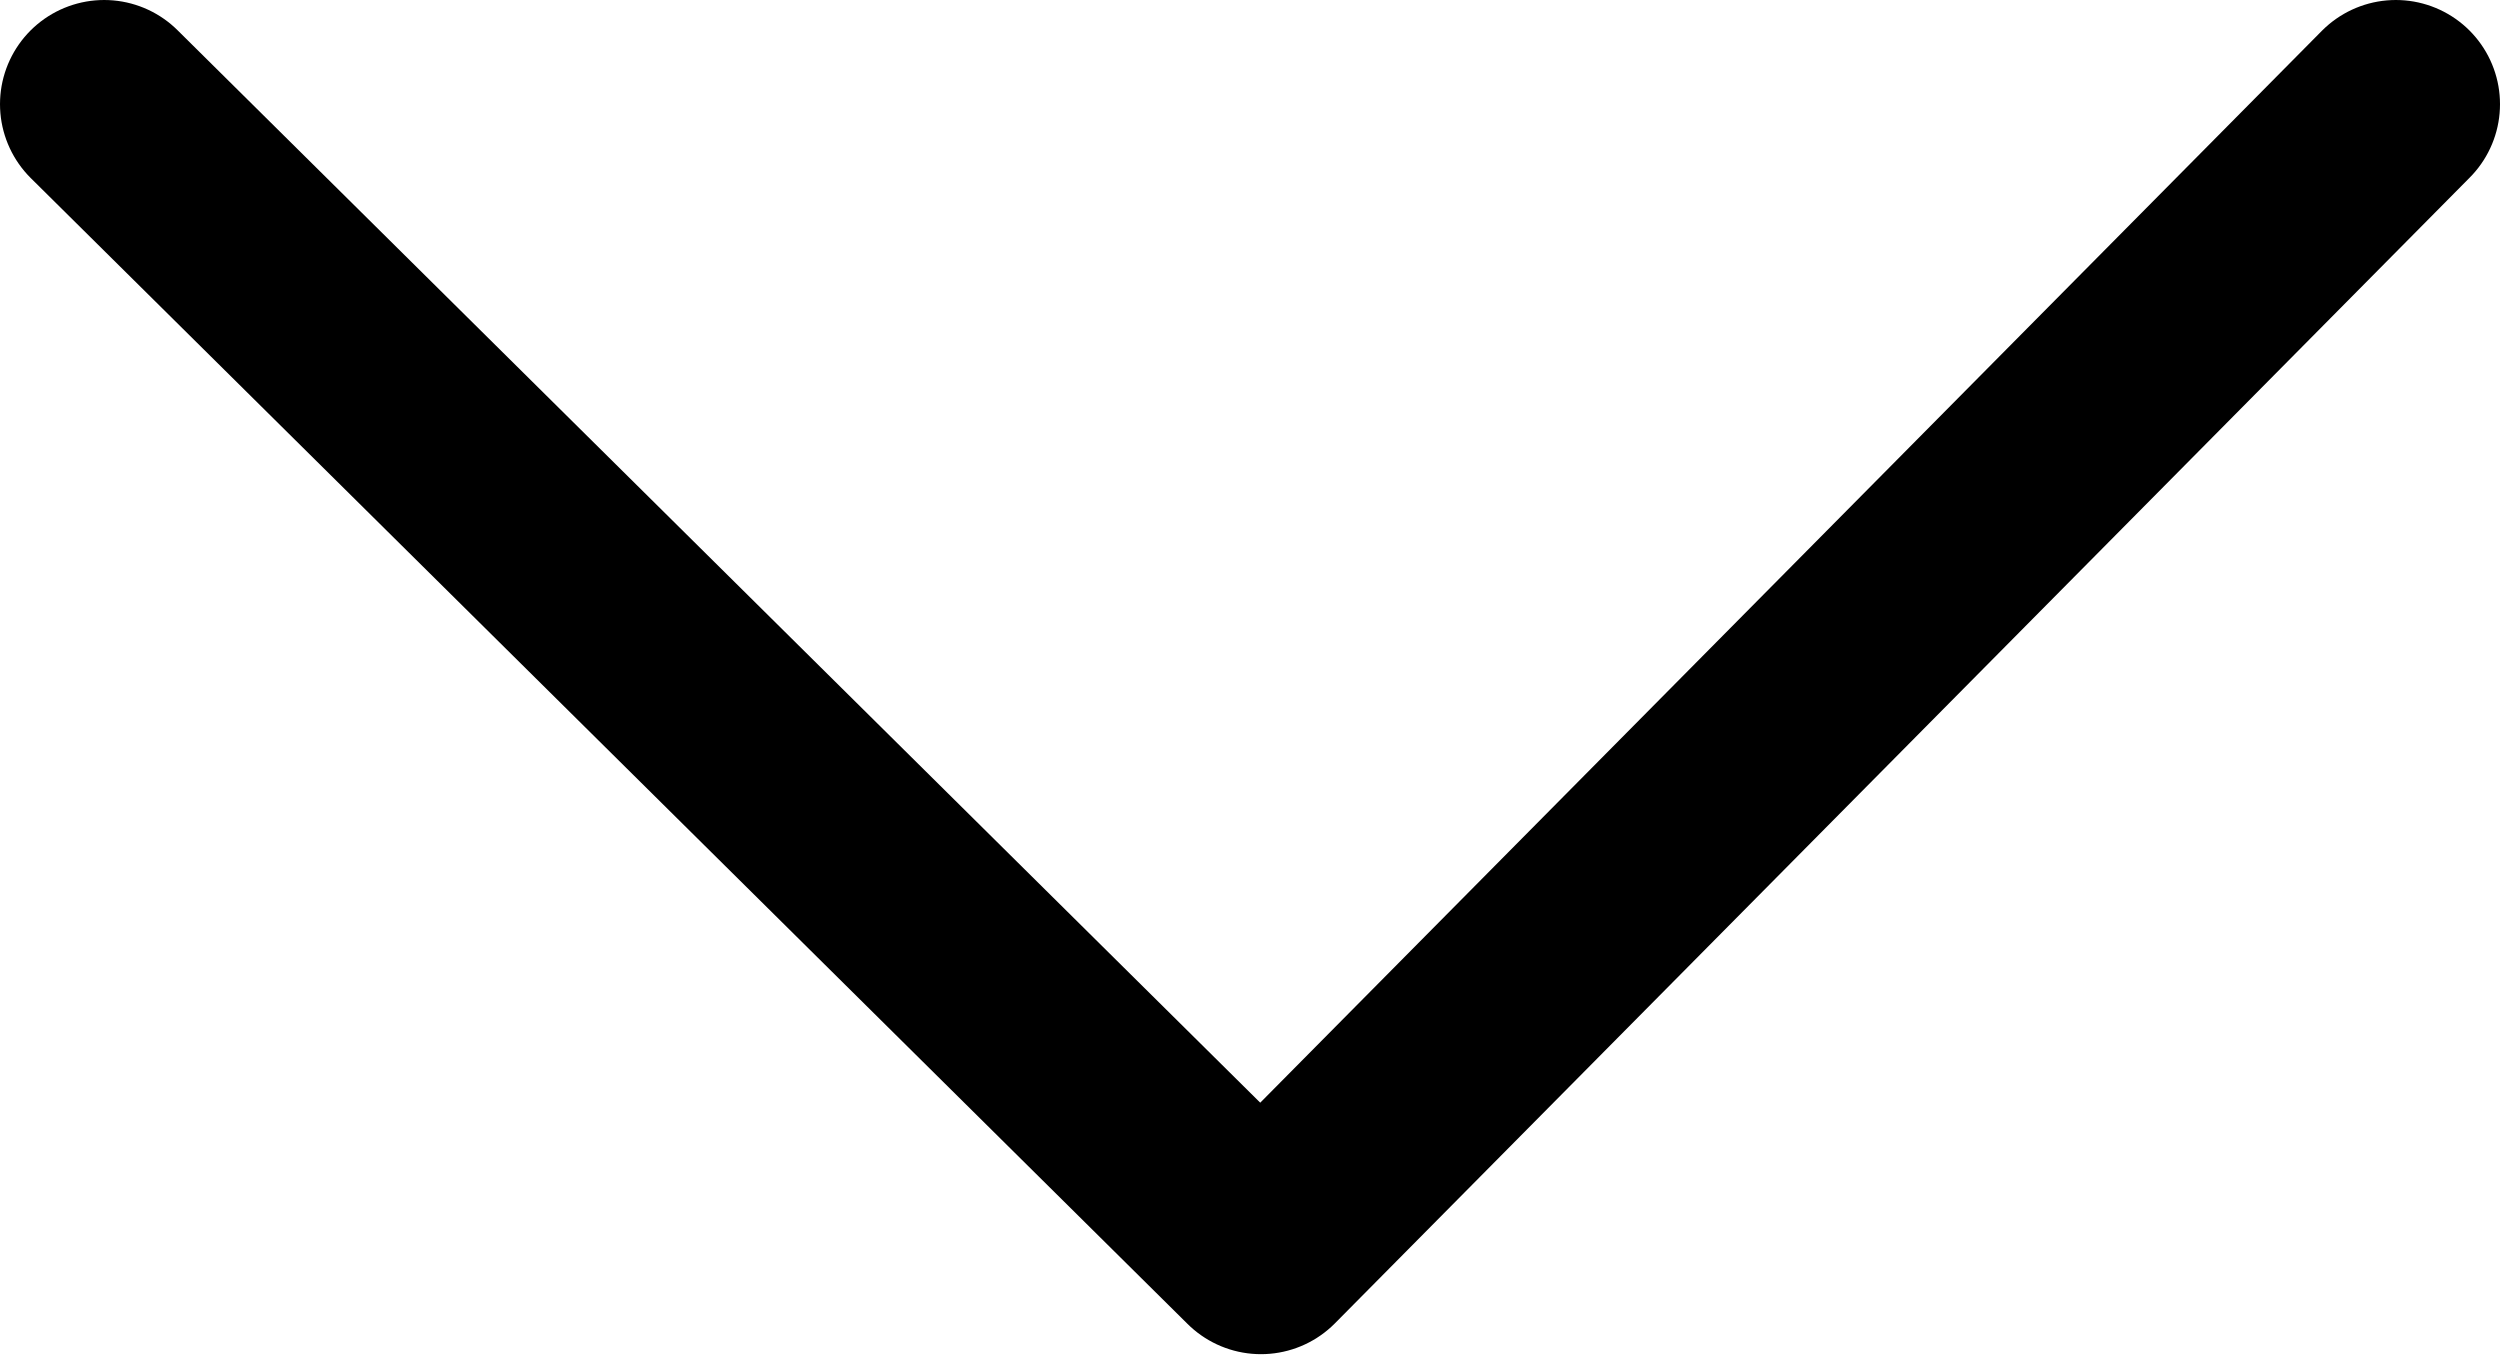
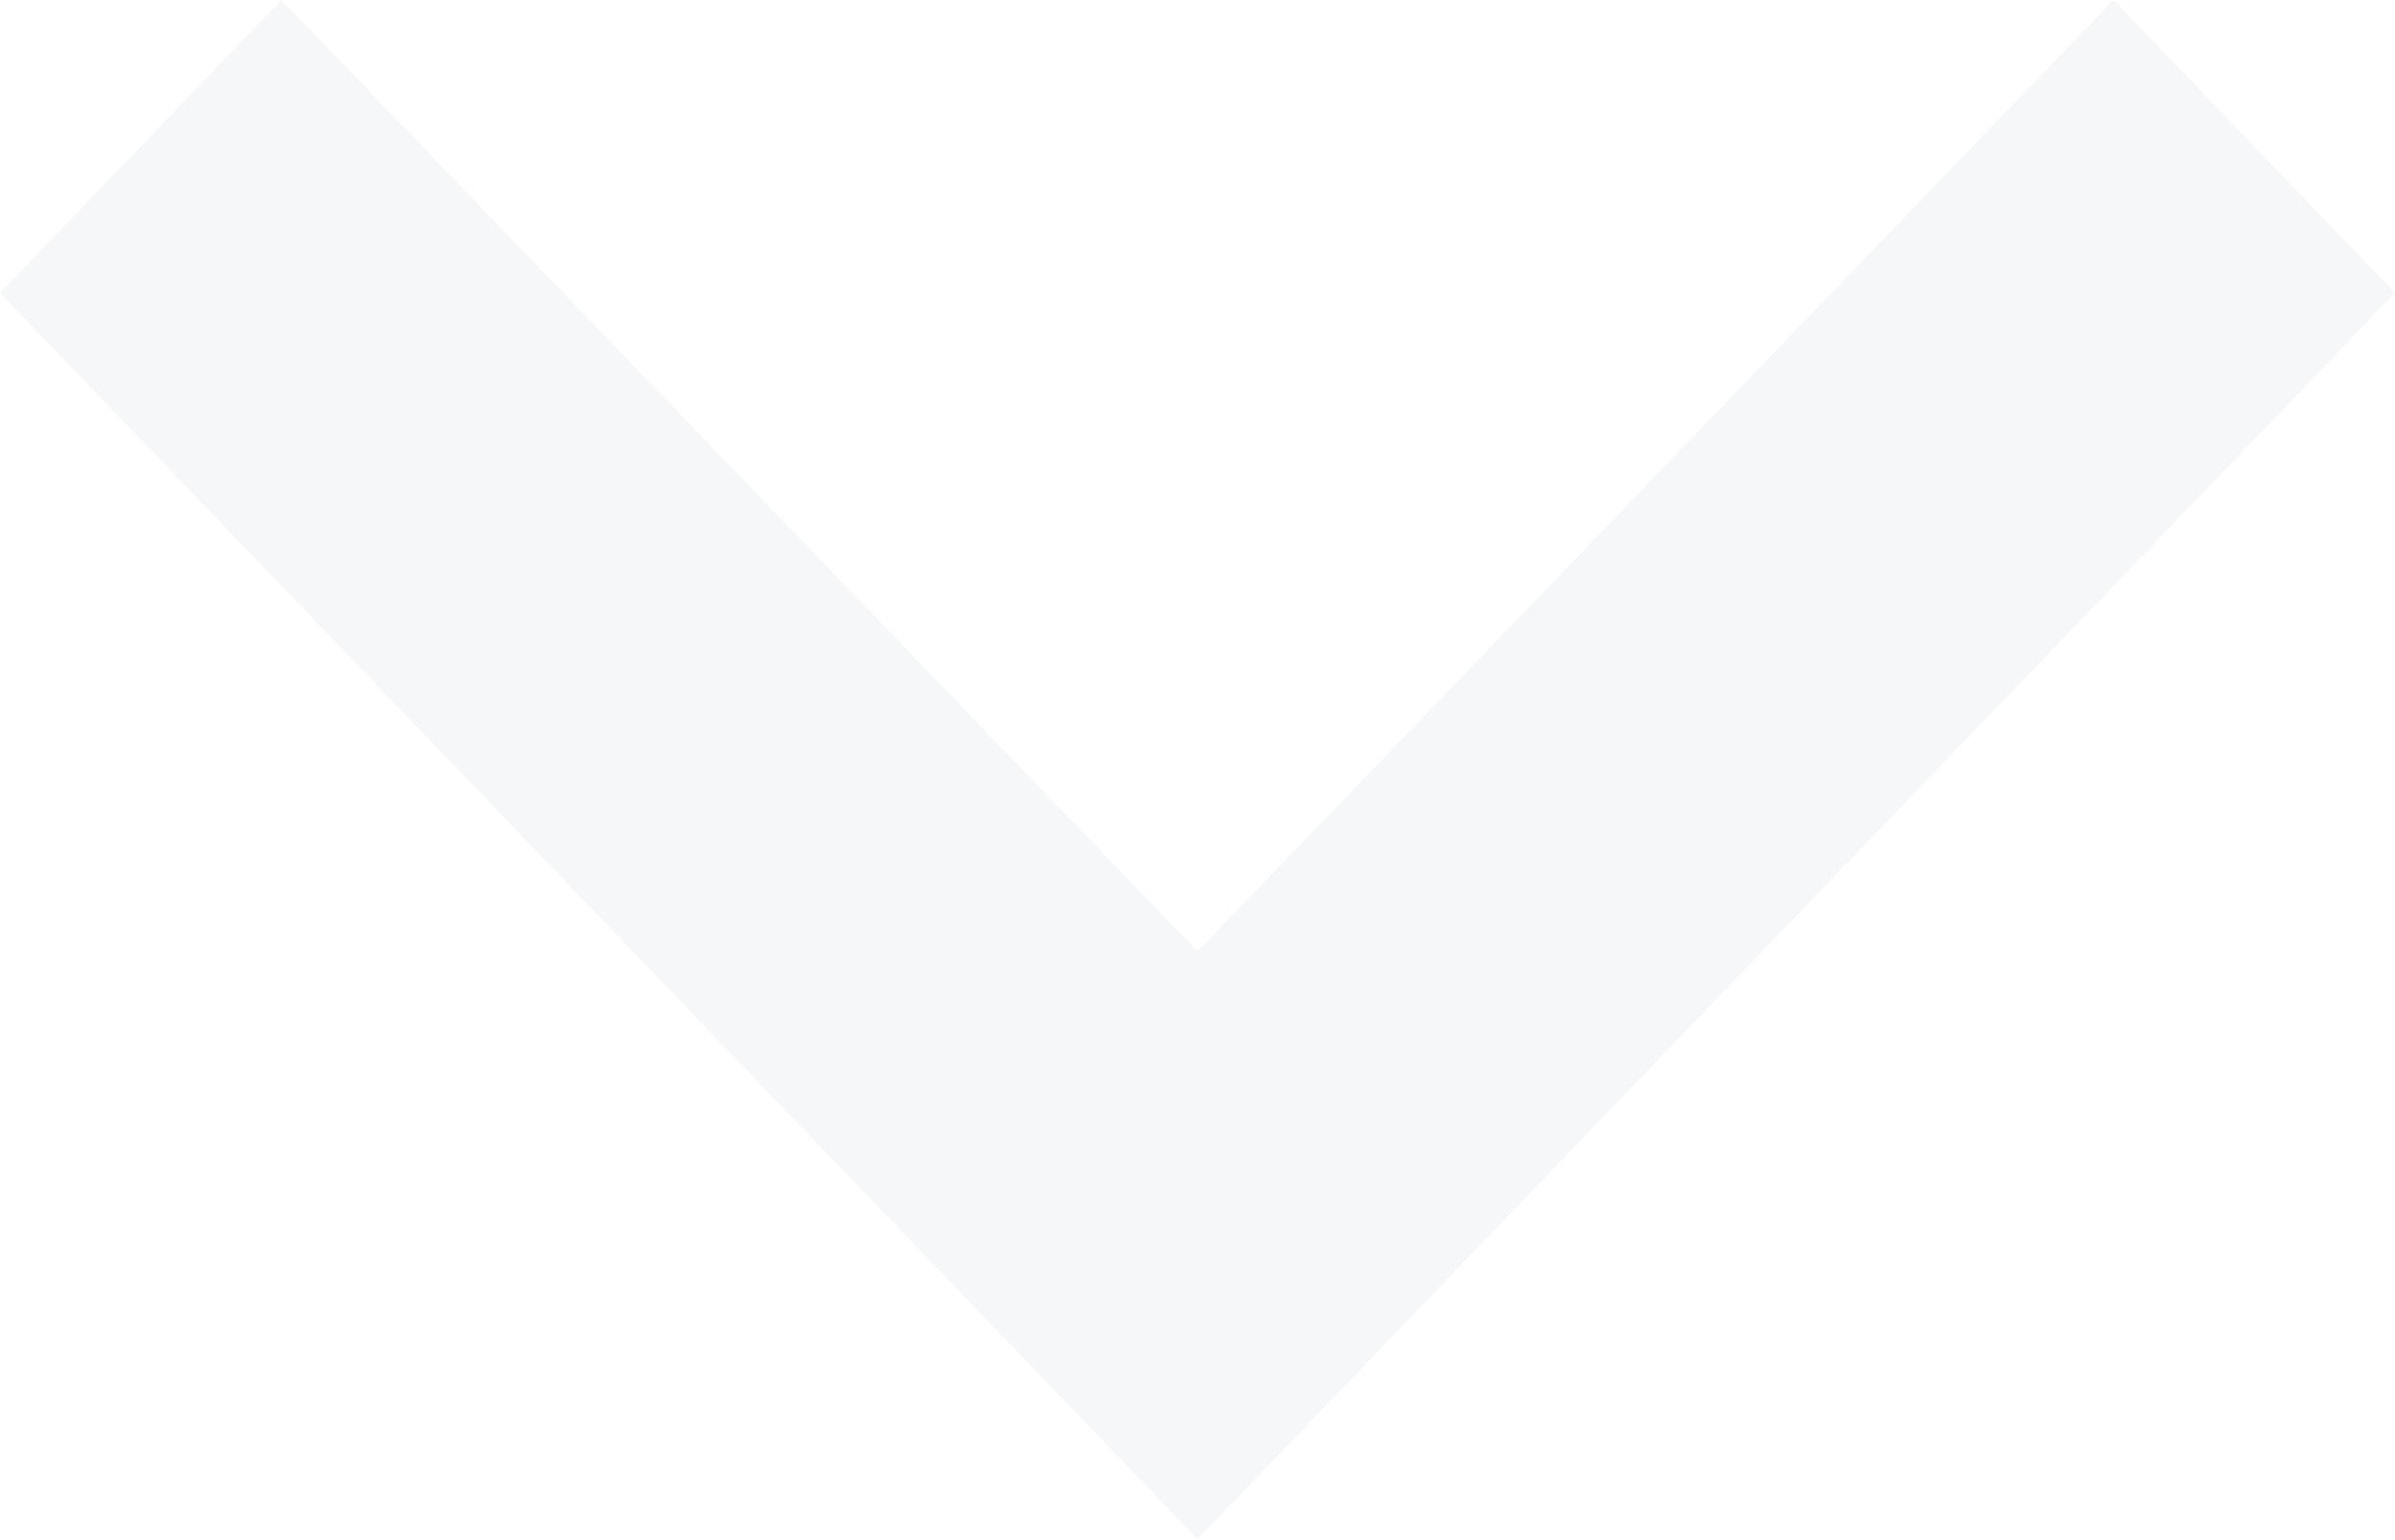
- <svg xmlns="http://www.w3.org/2000/svg" width="24" height="13" viewBox="0 0 24 13" fill="none">
-   <path d="M1 1L12.105 12L23 1" stroke="black" stroke-width="2" stroke-linecap="round" stroke-linejoin="round" />
+ <svg xmlns="http://www.w3.org/2000/svg" width="14" height="9" viewBox="0 0 14 9" fill="none">
+   <path d="M1.645 -6.85864e-08L7 5.563L12.355 -6.85864e-08L14 1.713L7 9L4.76837e-07 1.713L1.645 -6.85864e-08Z" fill="#F6F7F8" />
</svg>
